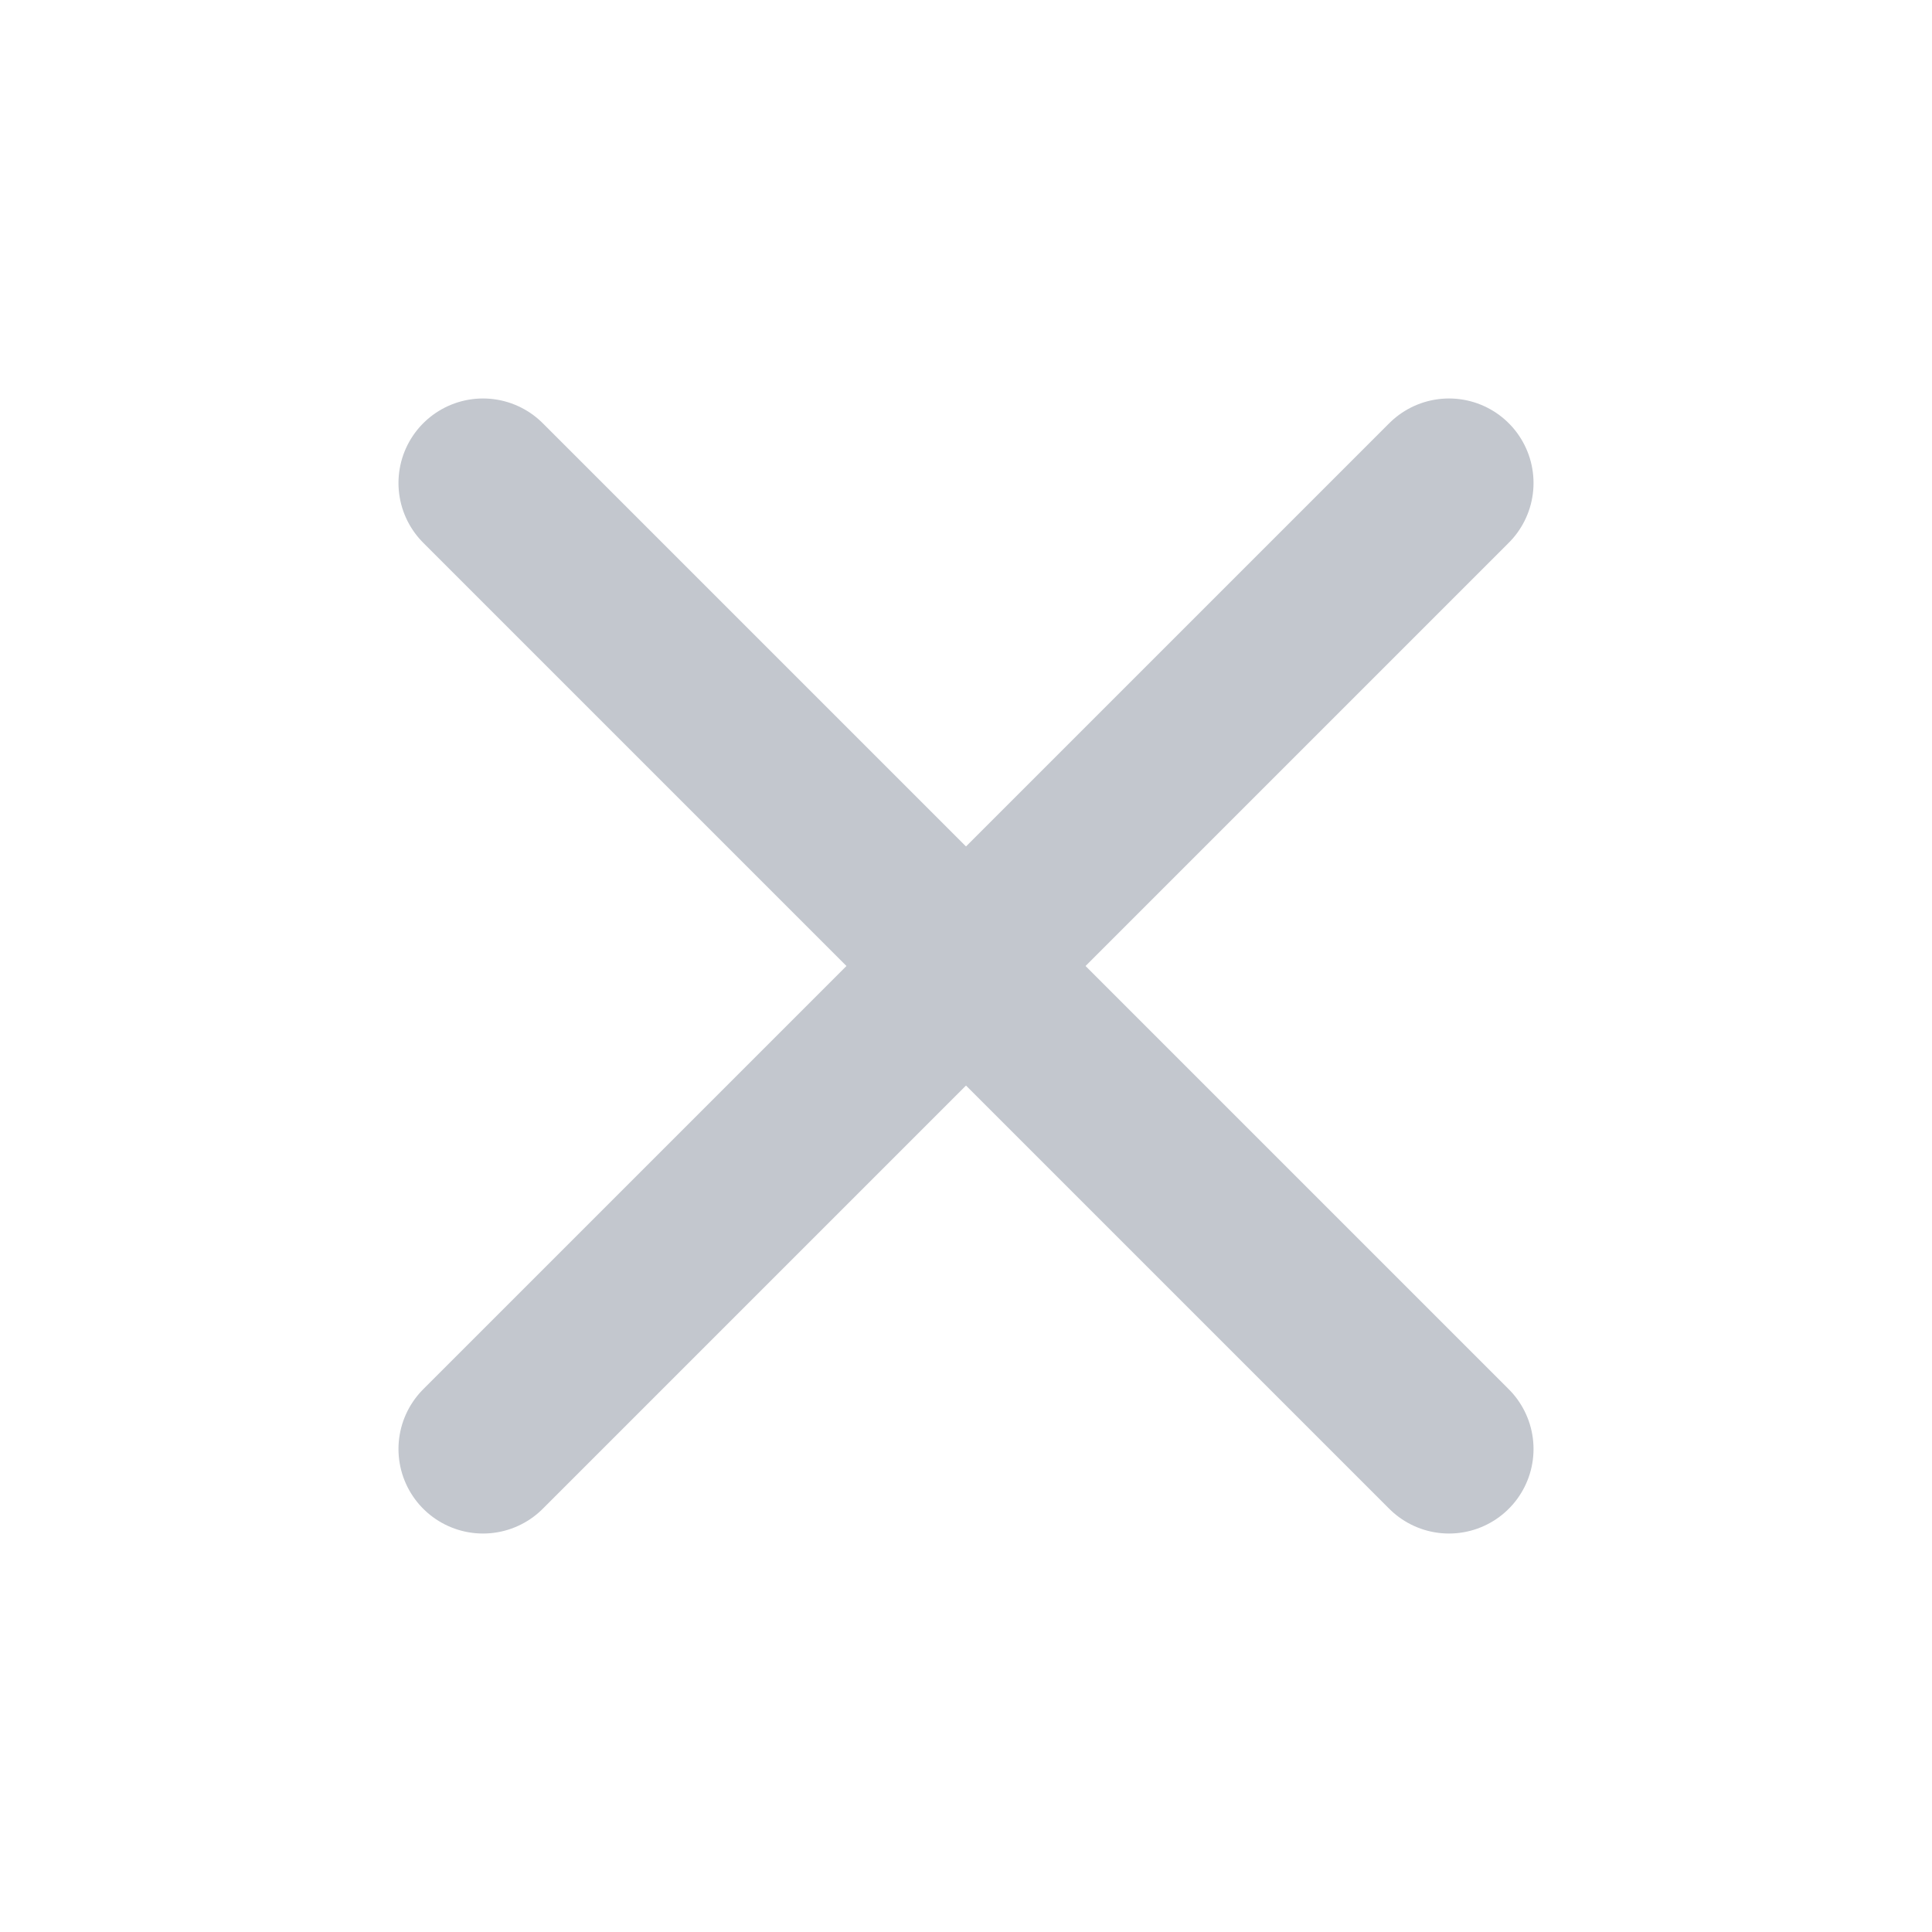
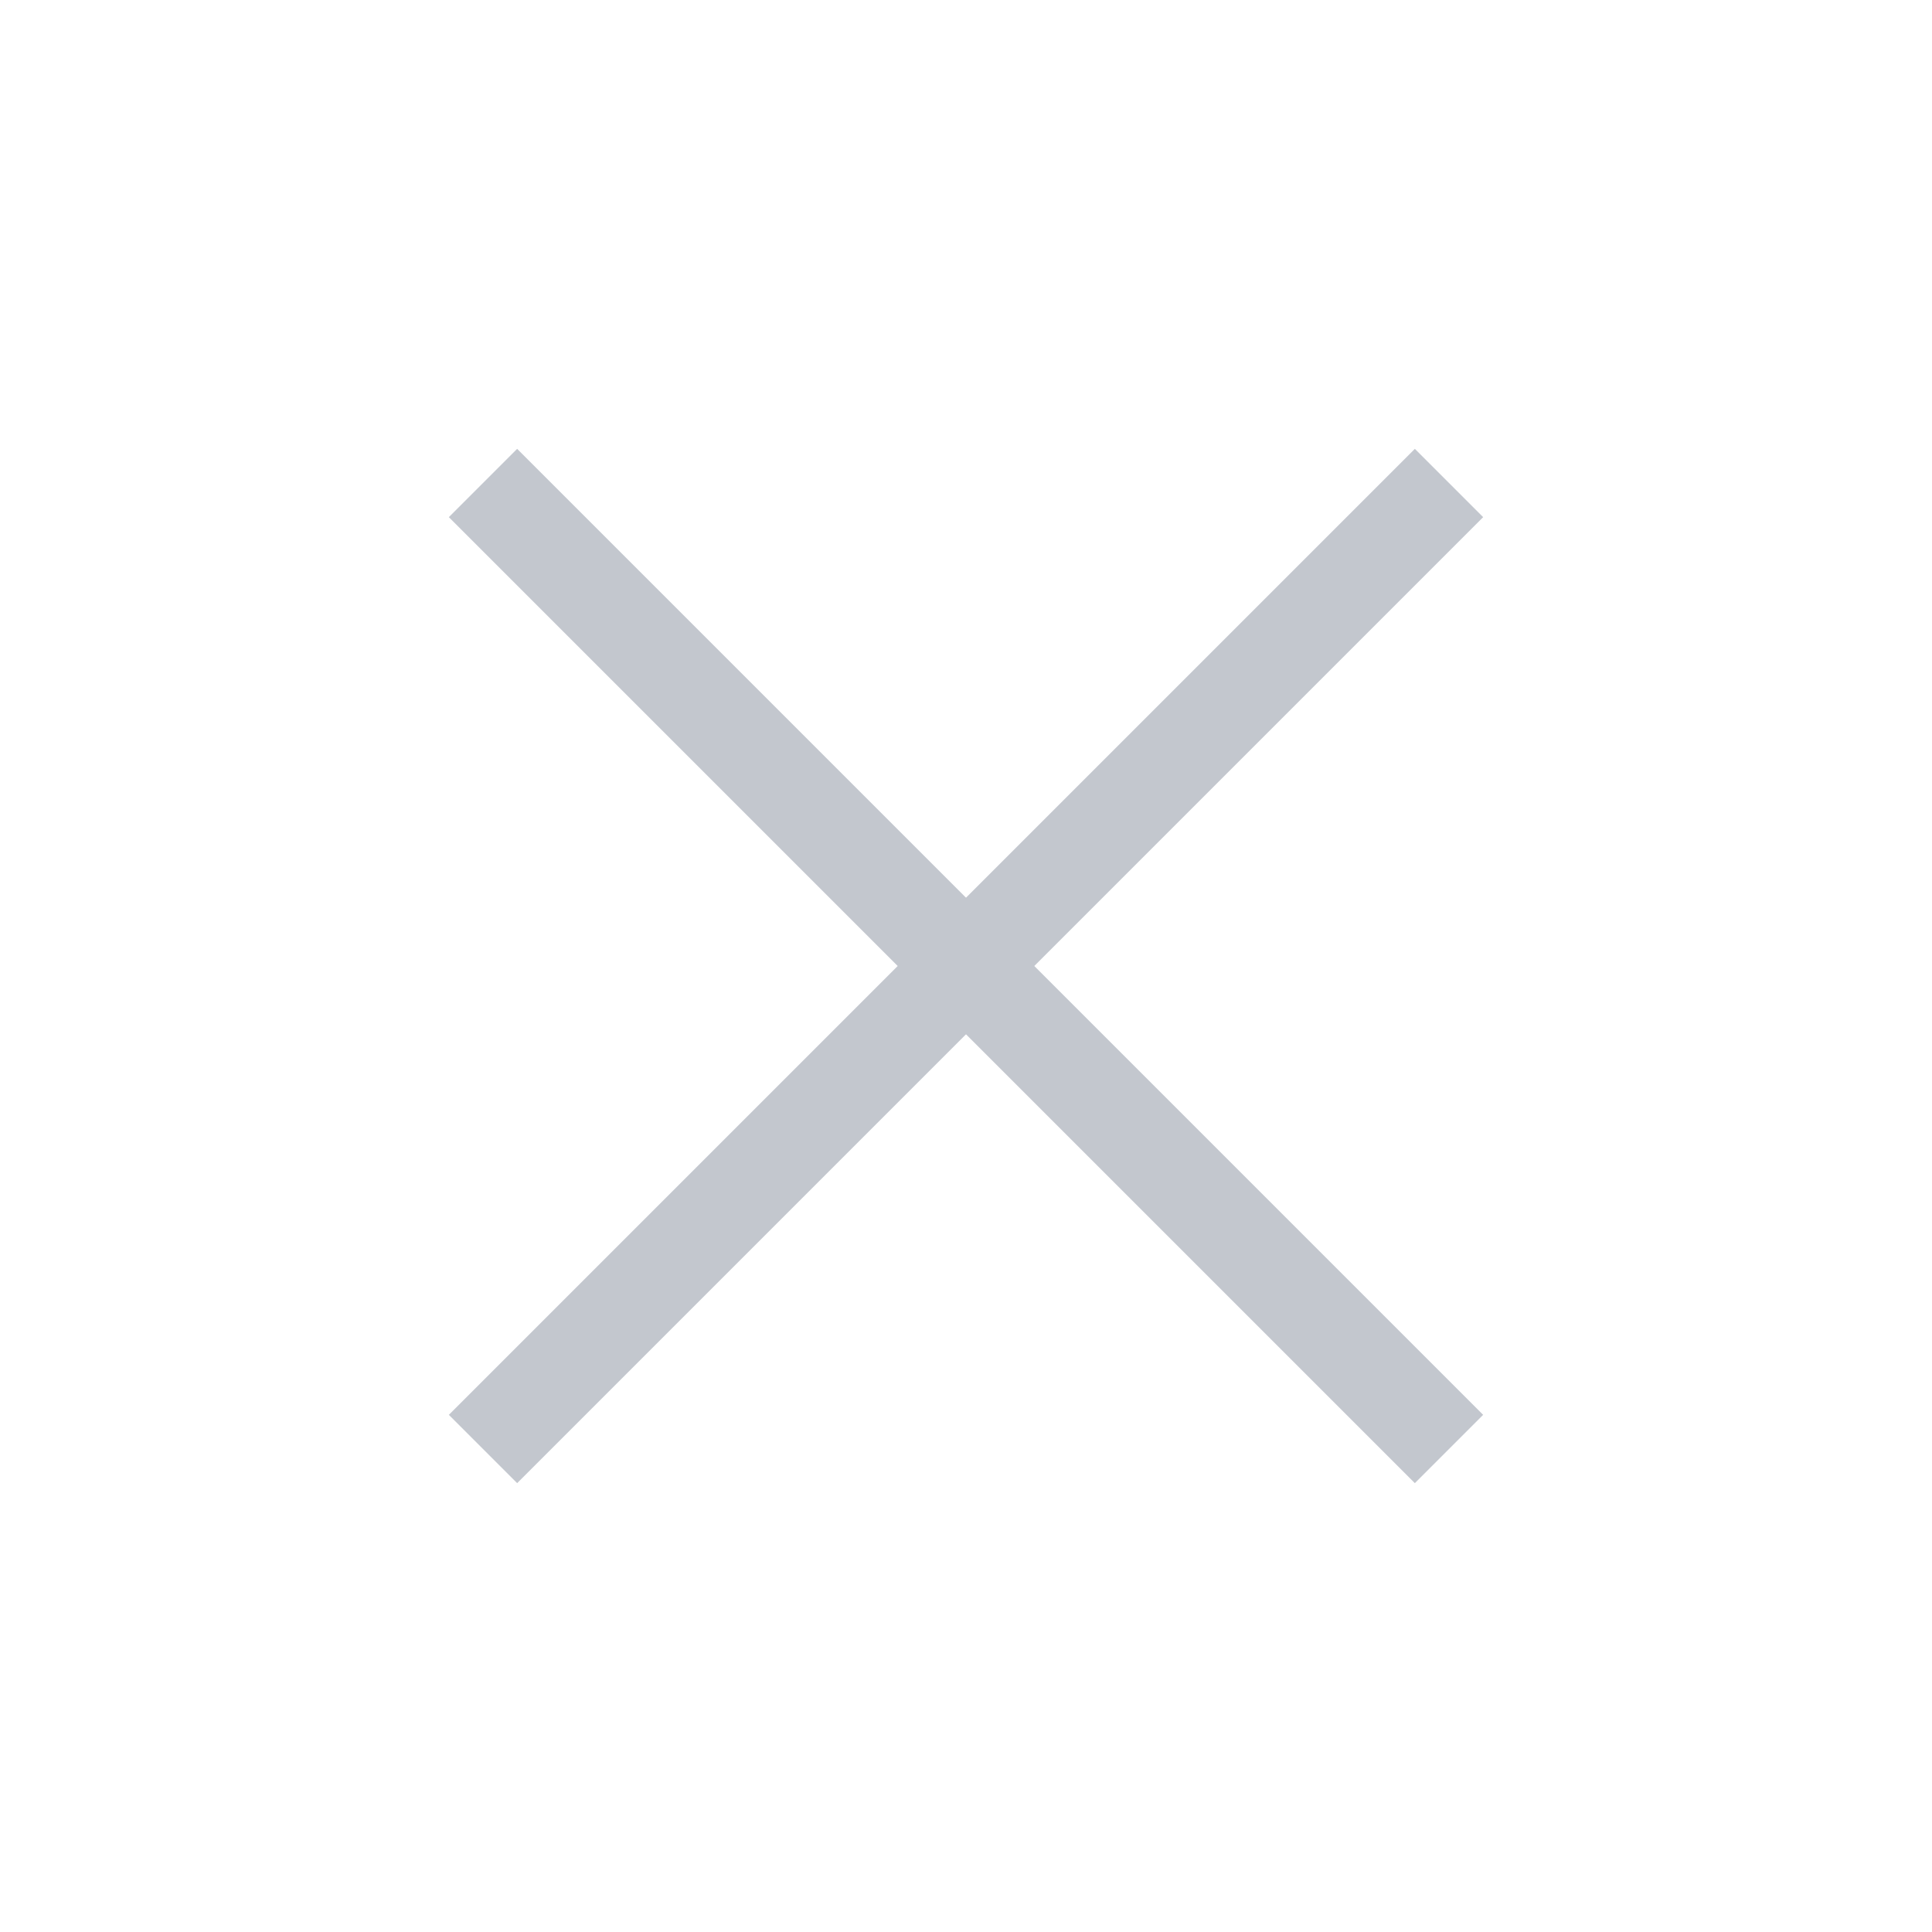
<svg xmlns="http://www.w3.org/2000/svg" width="20" height="20" viewBox="0 0 20 20" fill="none">
-   <path d="M5 15L15 5" stroke="#C3C7CE" stroke-width="1.75" stroke-linecap="round" stroke-linejoin="round" />
-   <path d="M15 15L5 5" stroke="#C3C7CE" stroke-width="1.75" stroke-linecap="round" stroke-linejoin="round" />
+   <path d="M5 15L15 5" stroke="#C3C7CE" strokeWidth="1.75" strokeLinecap="round" strokeLinejoin="round" />
+   <path d="M15 15L5 5" stroke="#C3C7CE" strokeWidth="1.75" strokeLinecap="round" strokeLinejoin="round" />
</svg>
